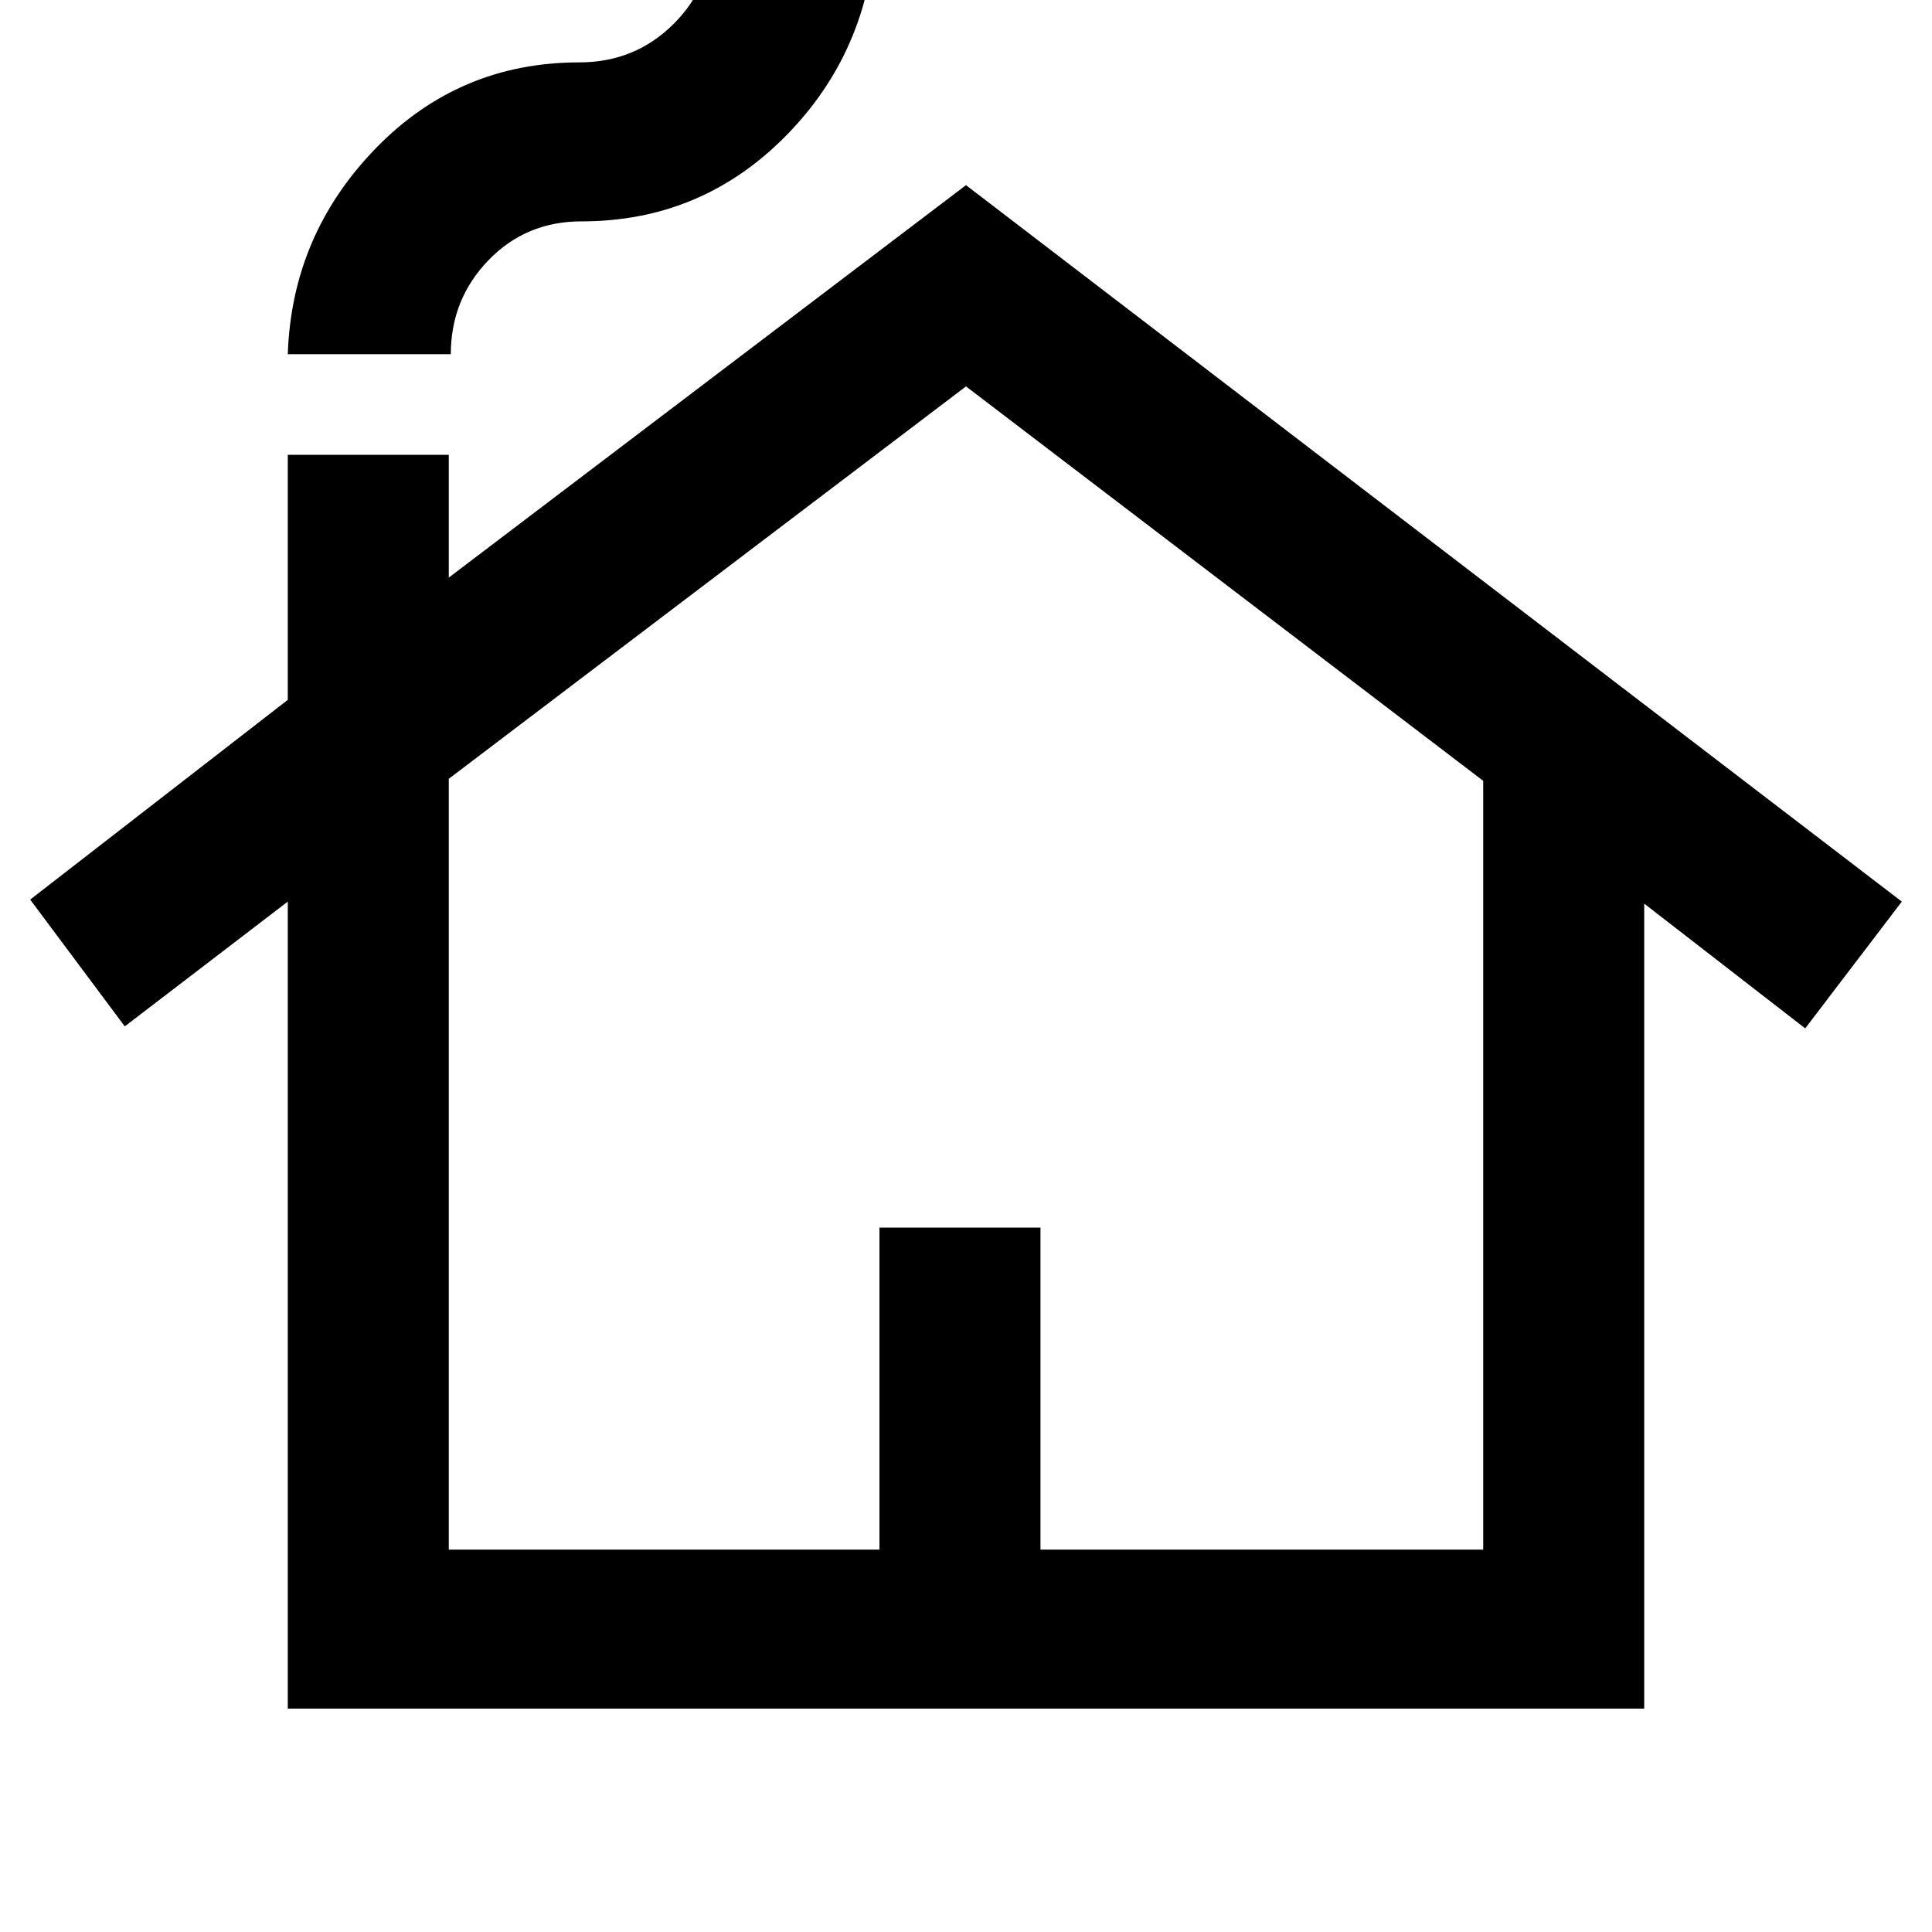
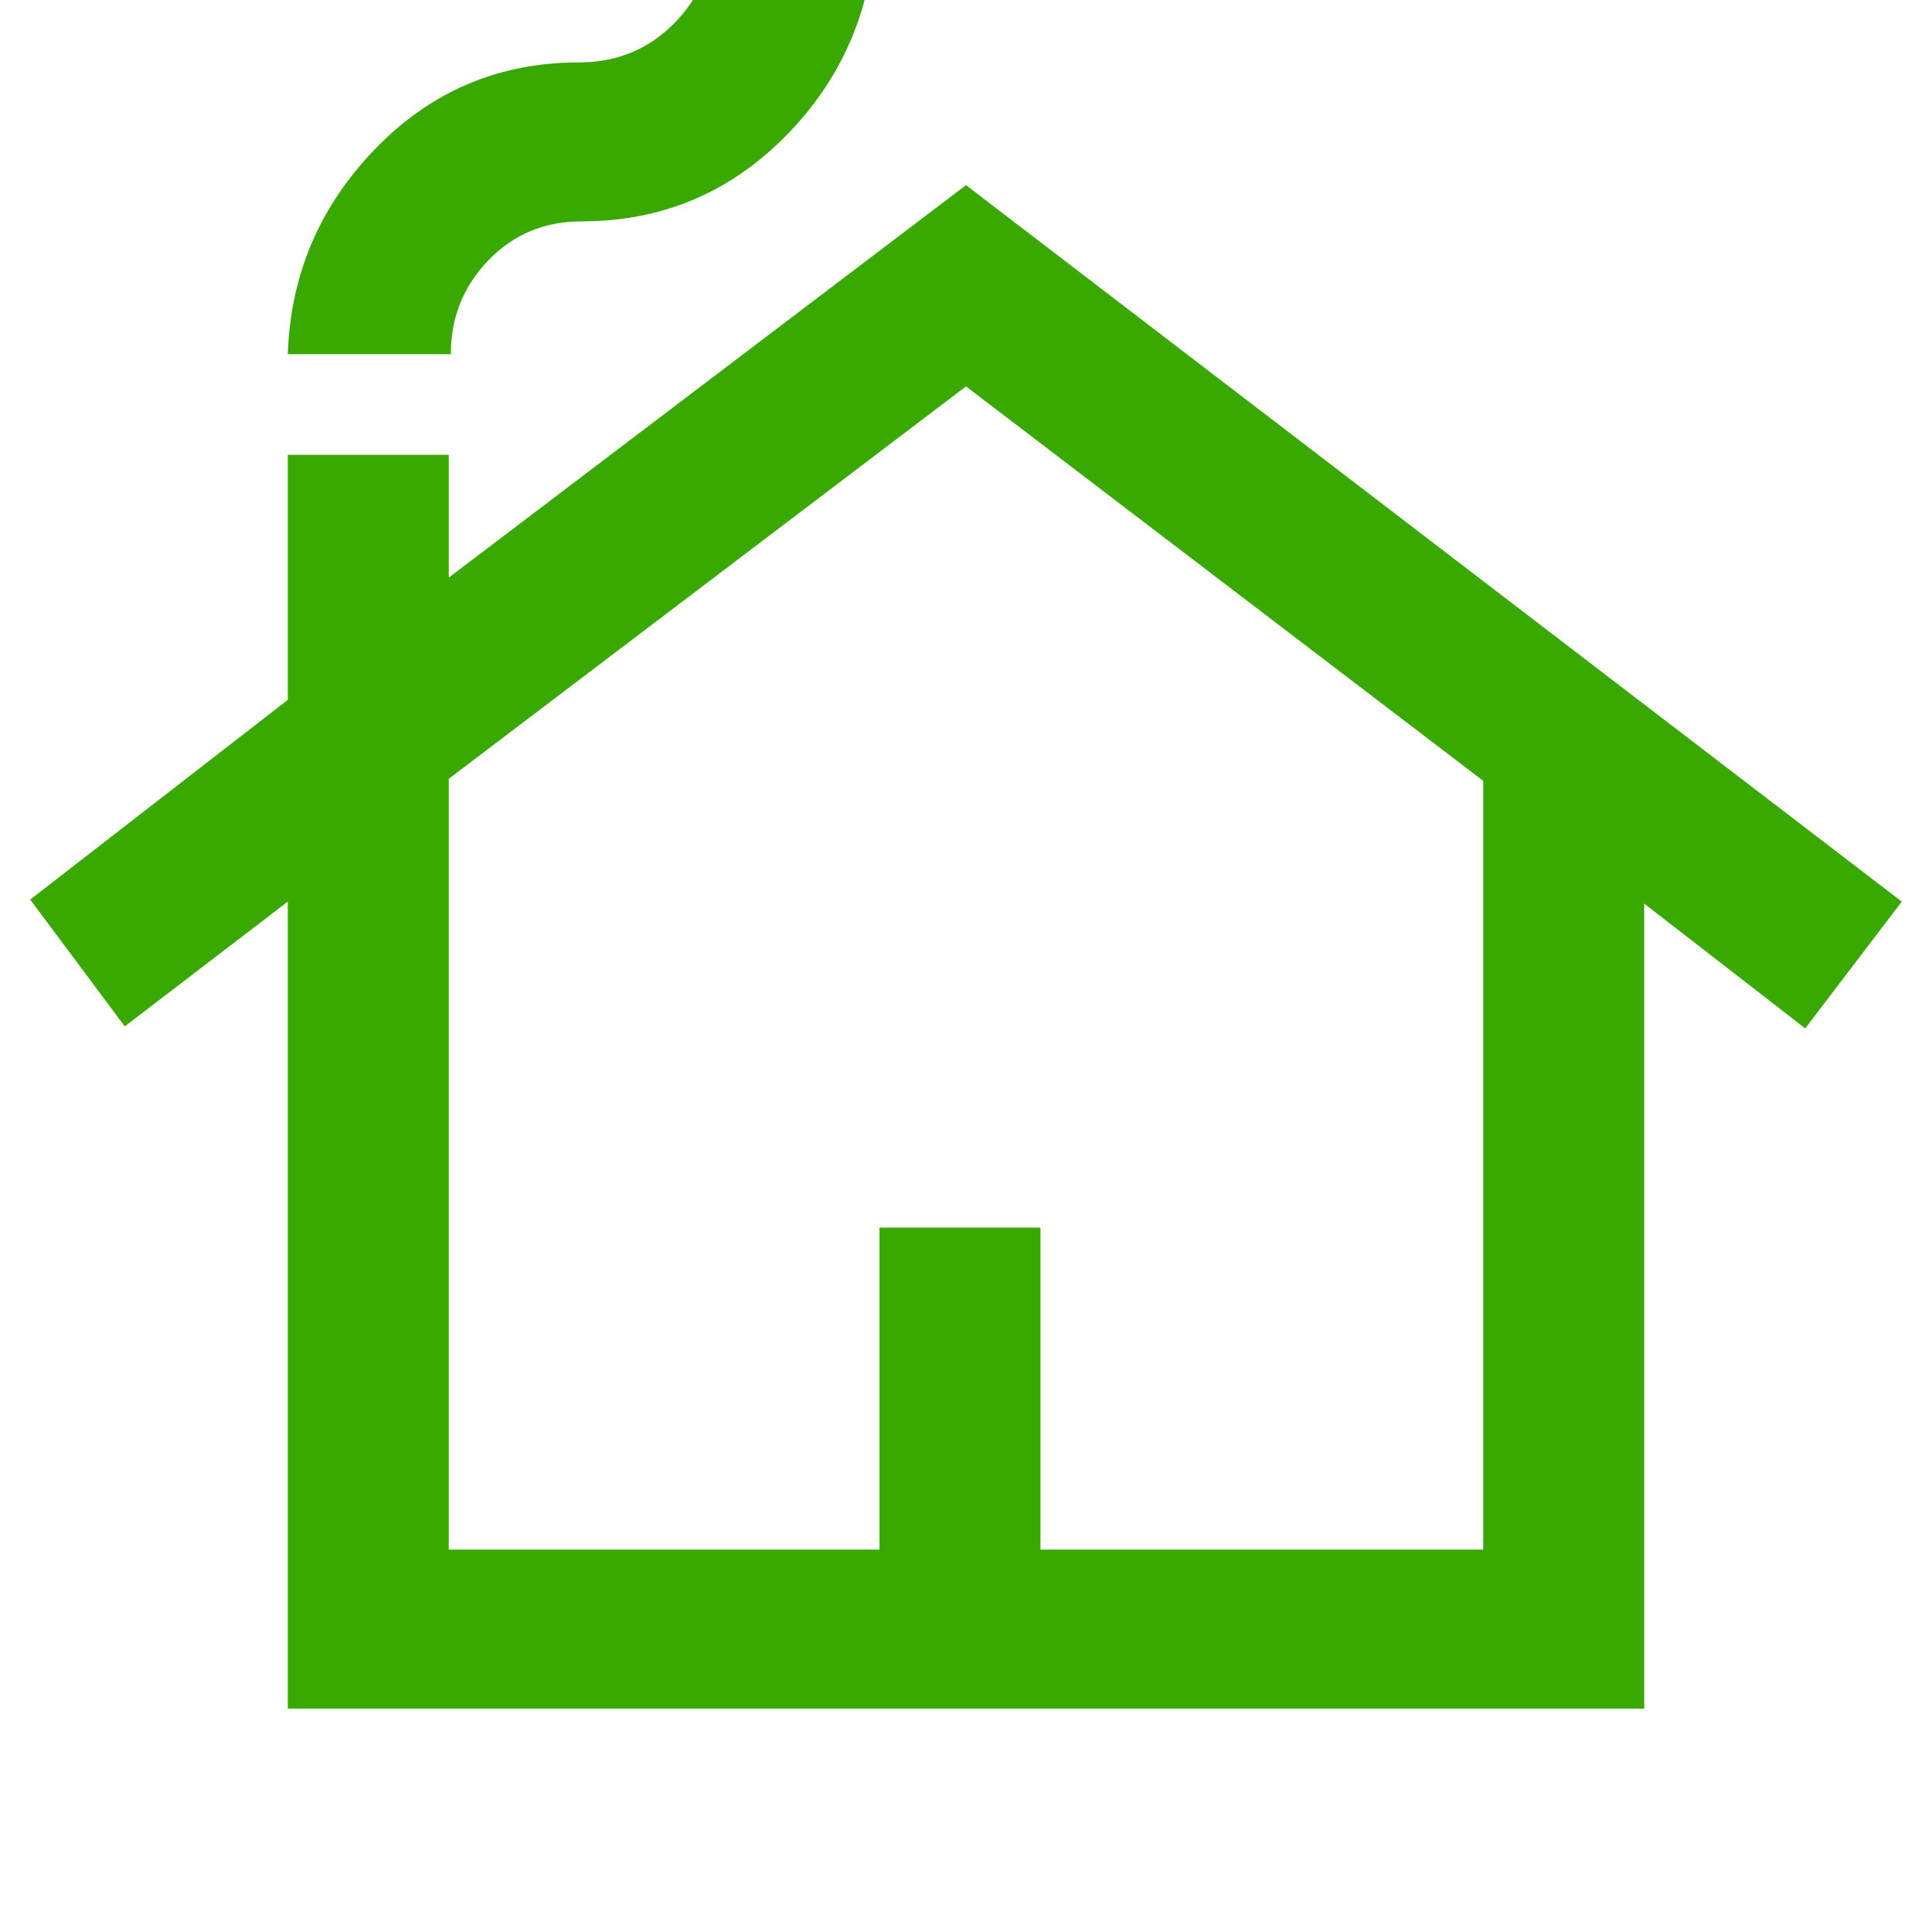
- <svg xmlns="http://www.w3.org/2000/svg" height="48" viewBox="0 -960 960 960" width="48">
+ <svg xmlns="http://www.w3.org/2000/svg" fill="#39A900" height="48" viewBox="0 -960 960 960" width="48">
  <path d="M143-111v-401l-81 62-47-63 128-99.241V-734h80v61l257-195 465 356-48 63-80-62v400H143Zm80-79h214v-160h80v160h220v-382L480-768 223-573.019V-190Zm-80-594q2-59.25 43.539-102.125T287.815-929q27.785 0 46.985-19.2T354-995h81q-3 60.583-44.793 102.792Q348.414-850 288.911-850q-27.605 0-46.258 19.375Q224-811.25 224-784h-81Zm80 594h514-514Z" />
</svg>
